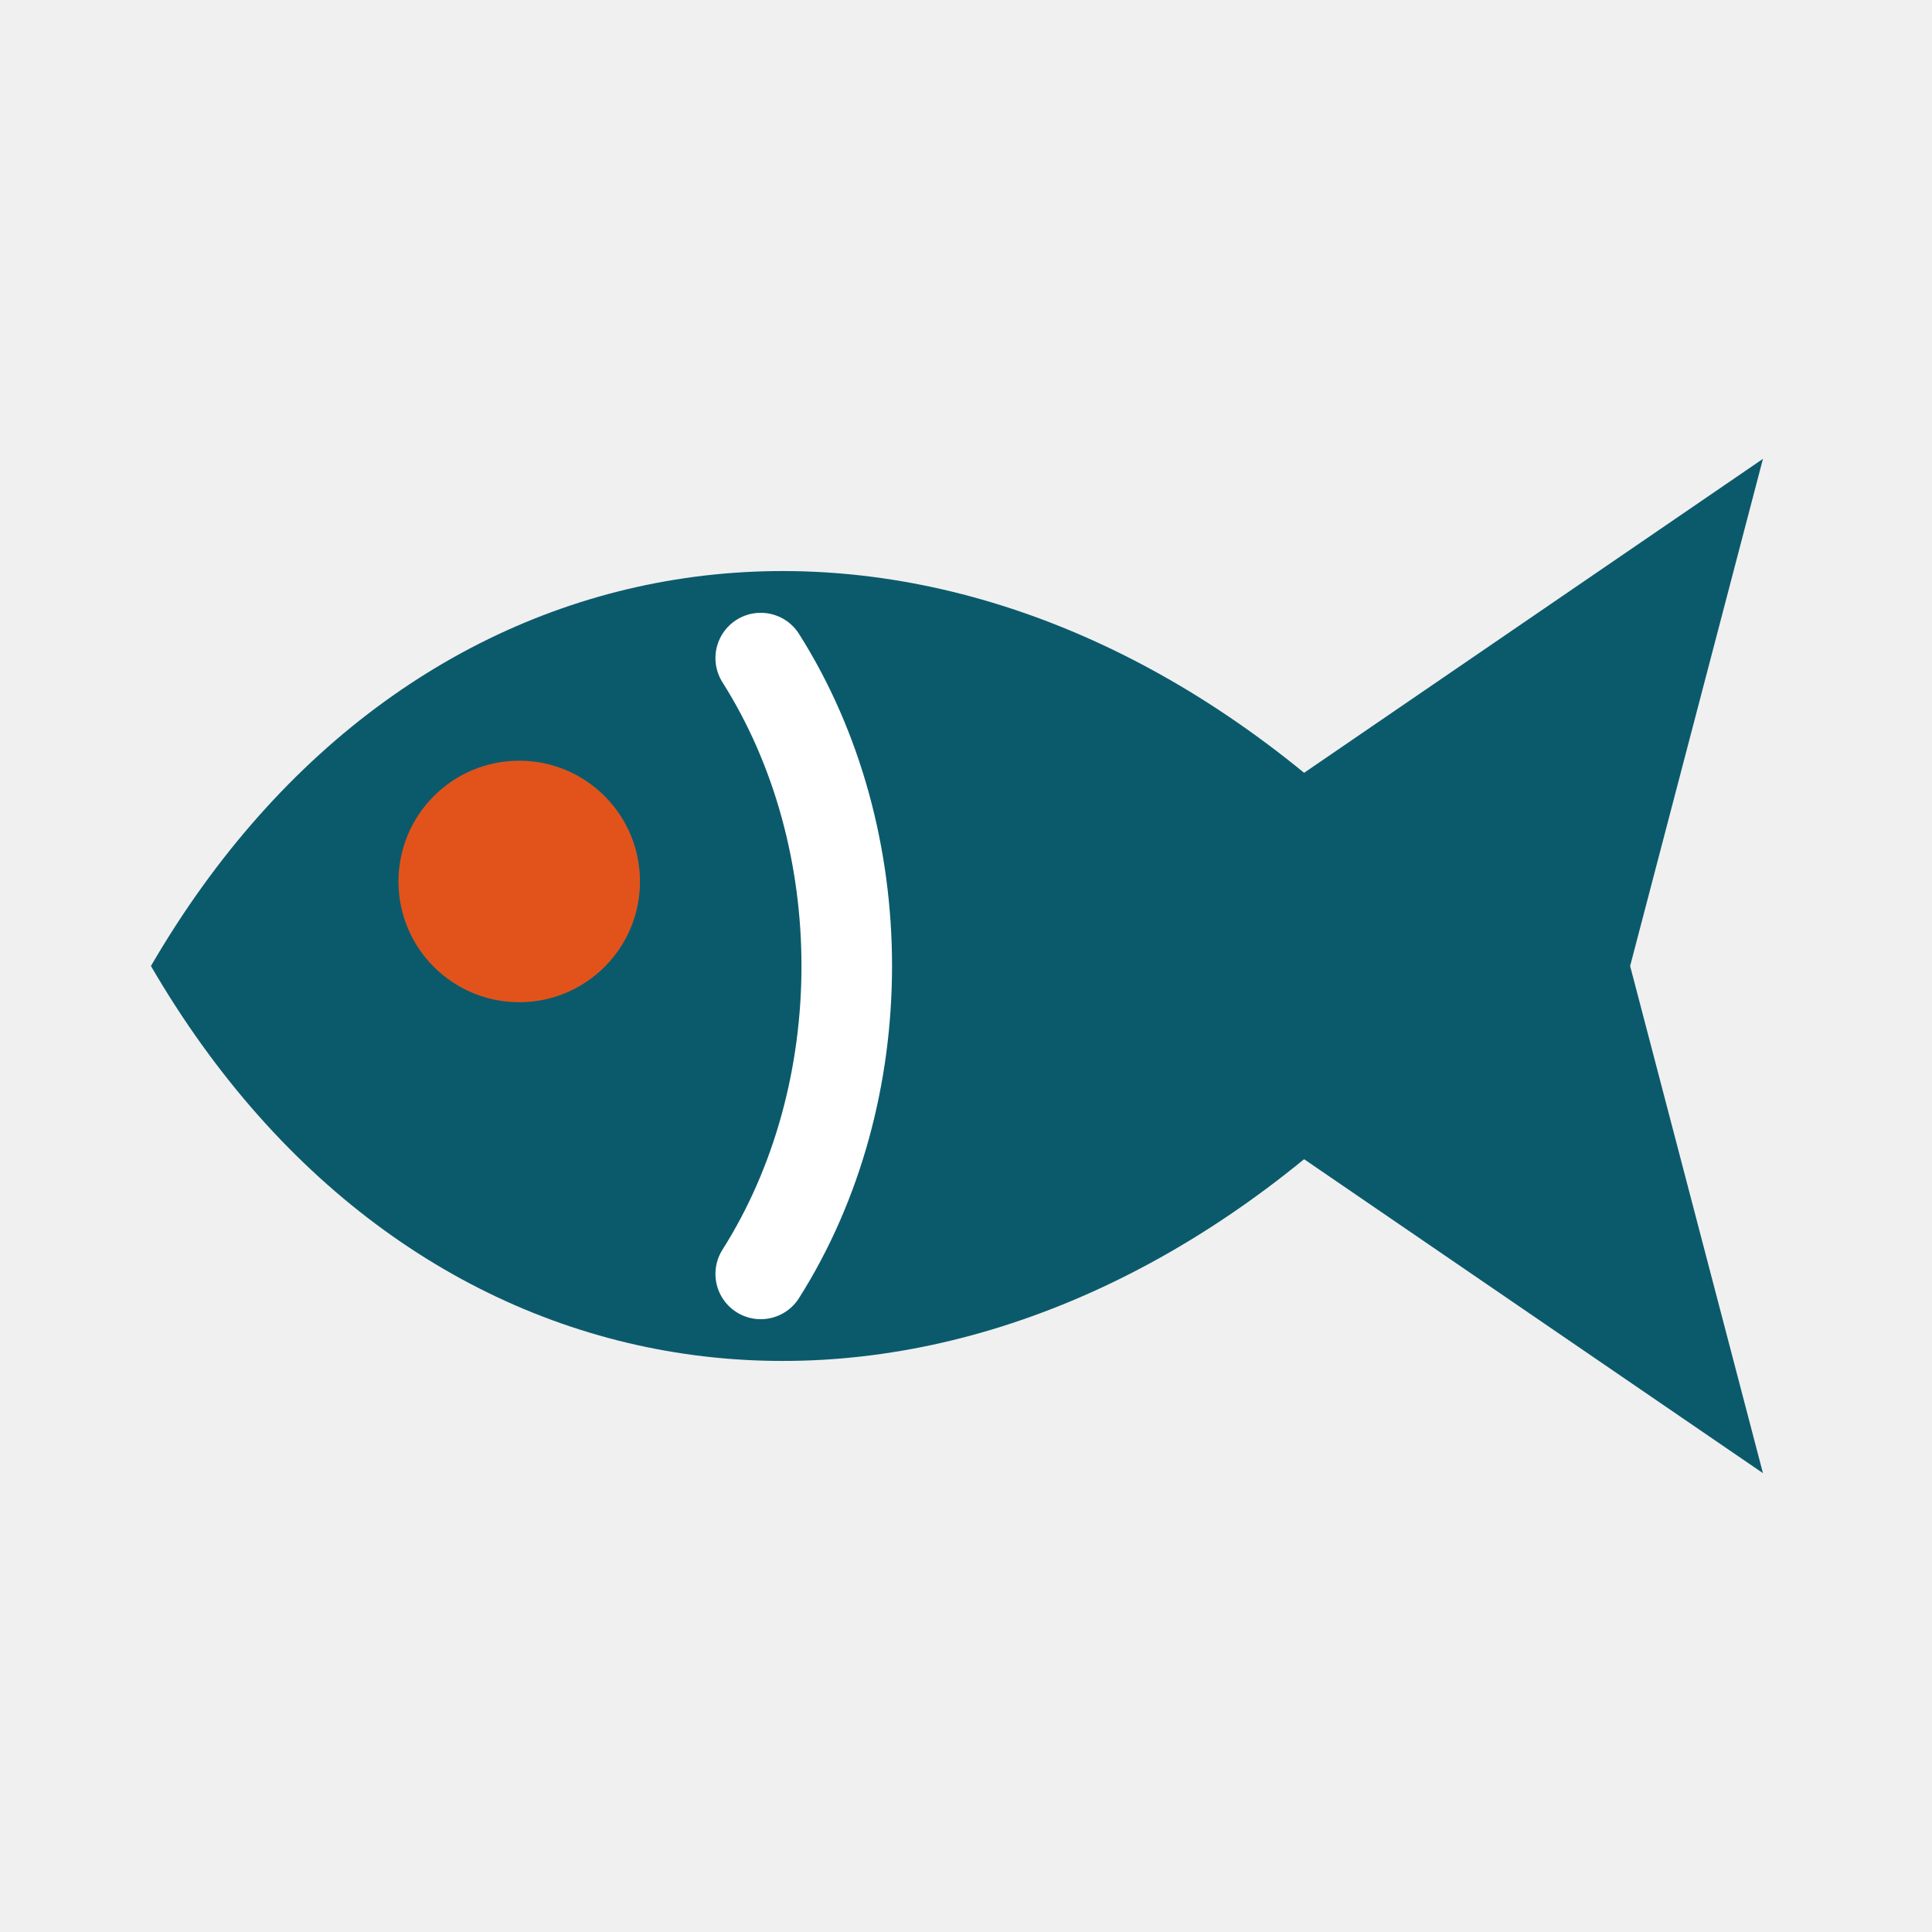
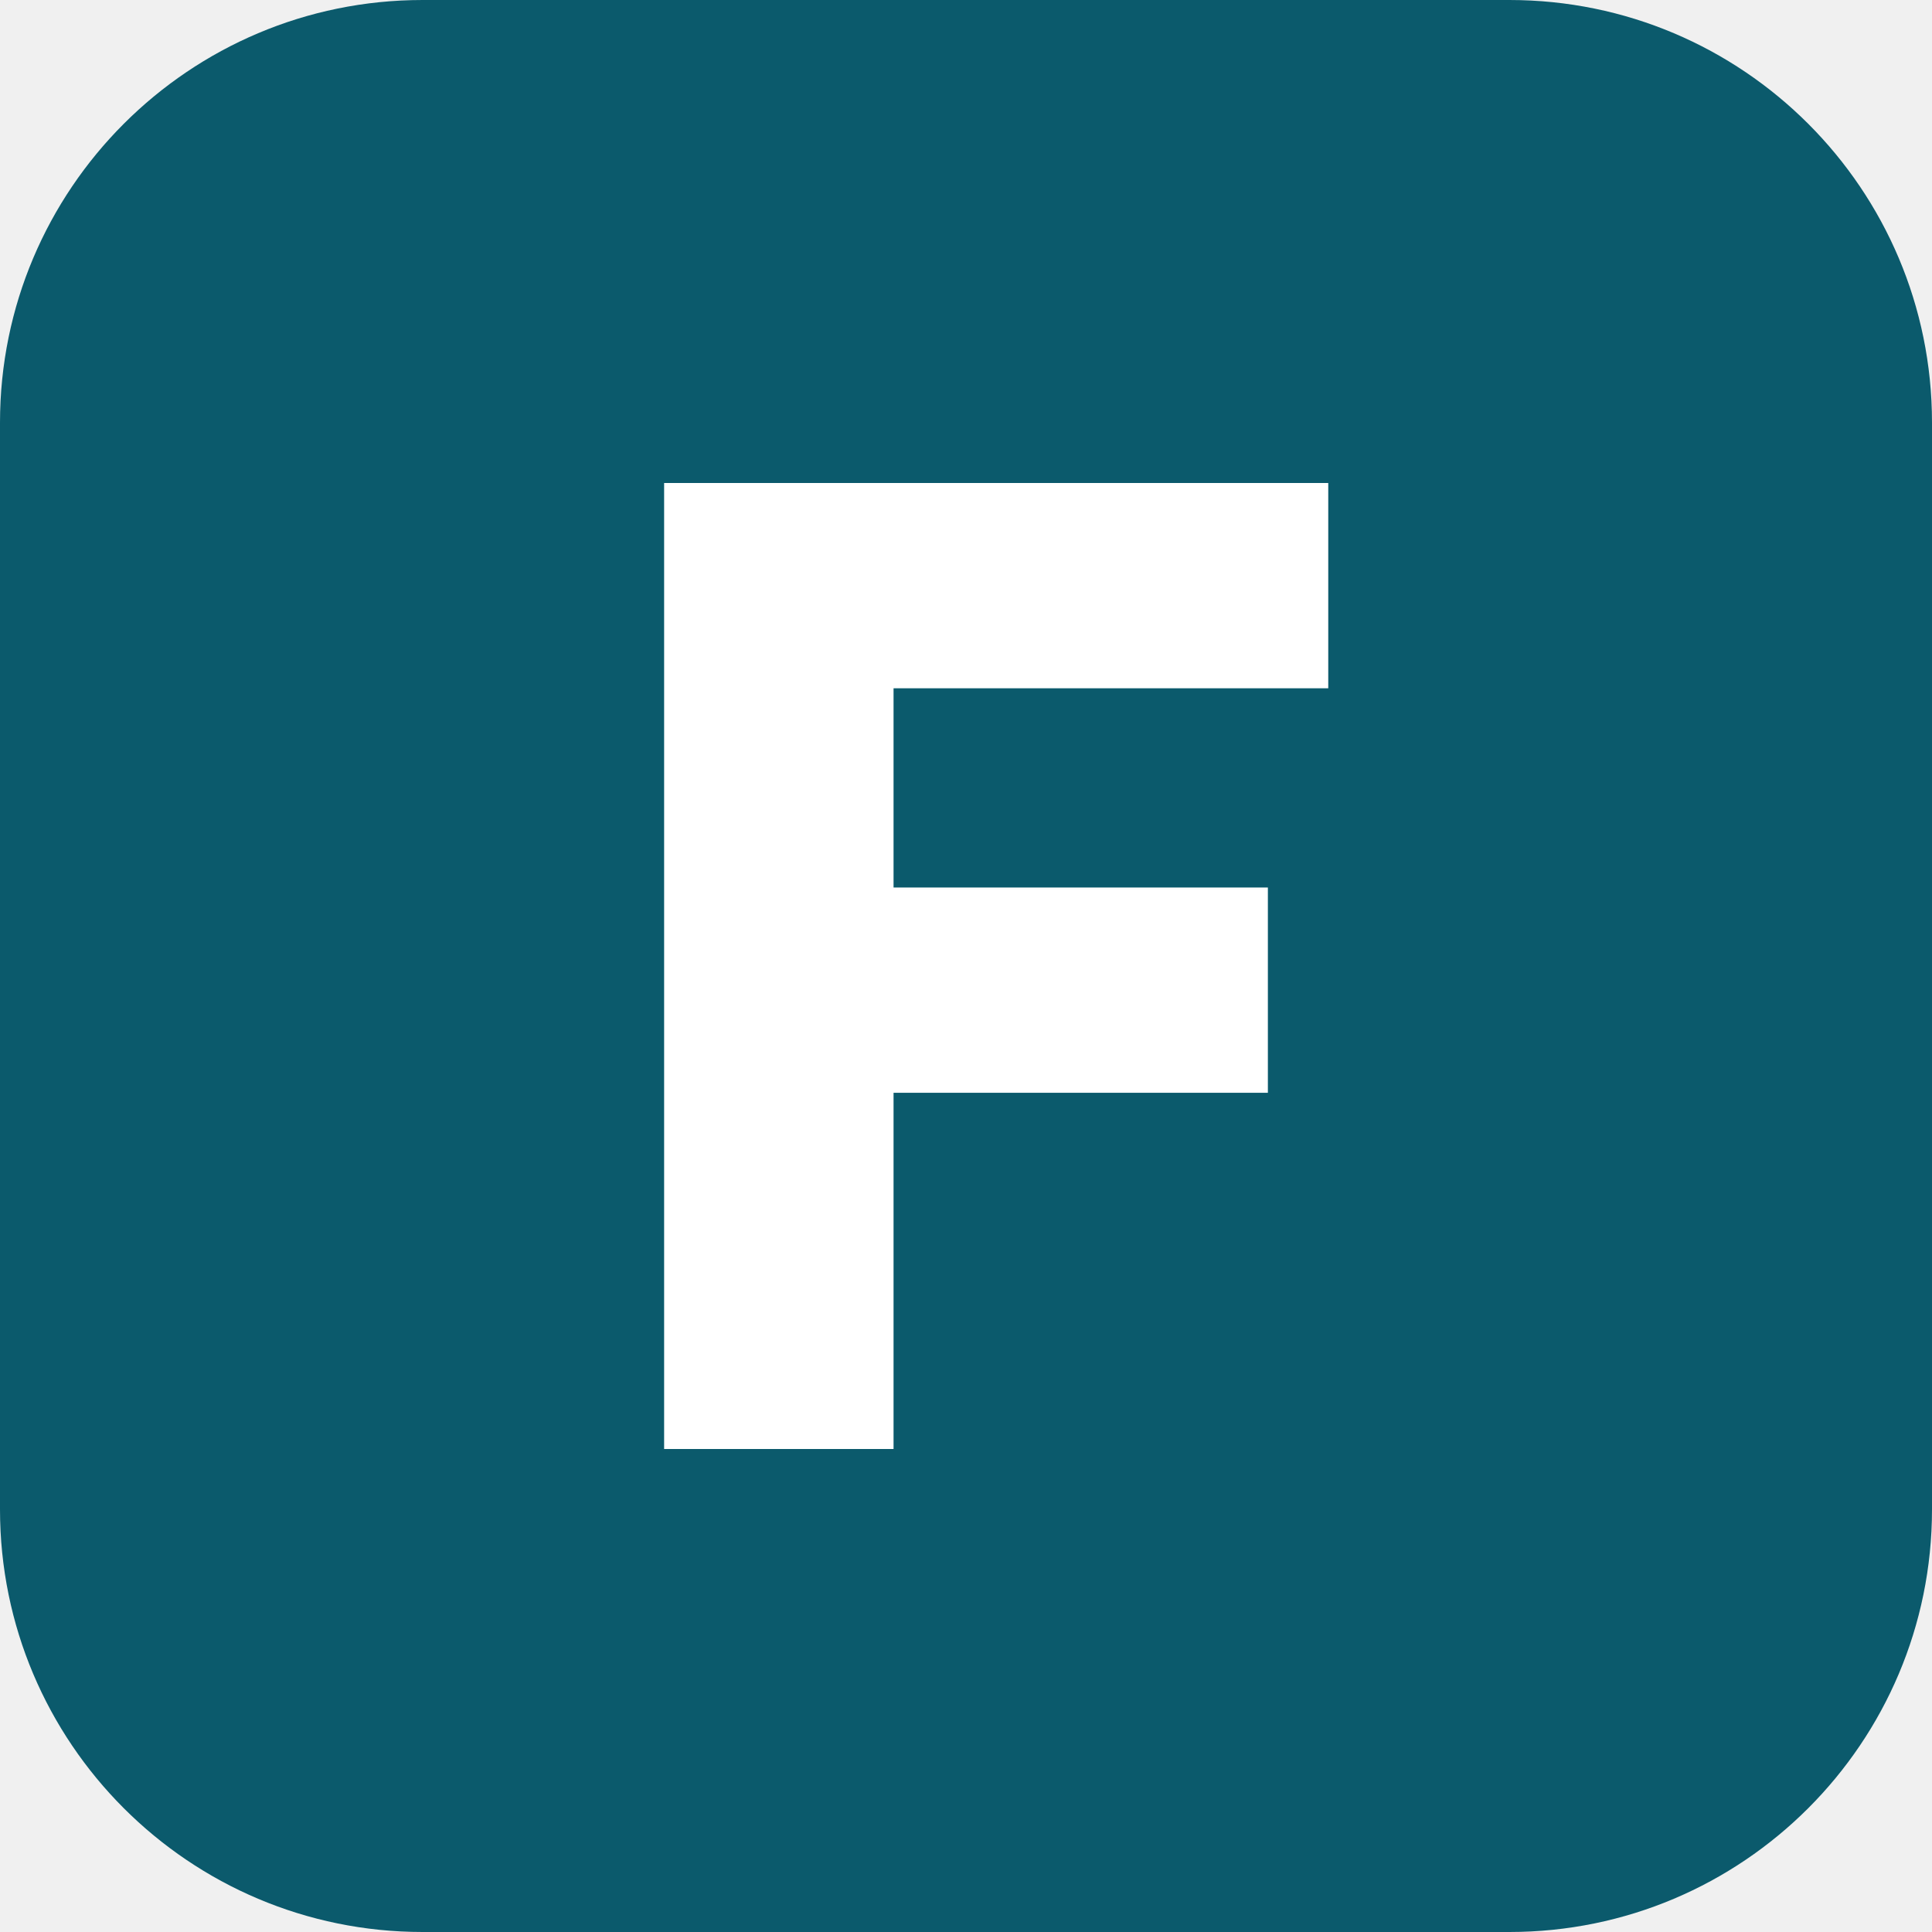
<svg xmlns="http://www.w3.org/2000/svg" viewBox="0 0 32 32" role="img" aria-label="FAMO Seafood">
-   <path d="M2.5 16C6.8 8.6 15 7.4 21.6 12.8L29.2 7.6 27 16l2.2 8.4-7.6-5.2C15 24.6 6.8 23.4 2.5 16Z" fill="#0B5A6C" />
-   <path d="M12.6 10.9c1.9 3 1.9 7.2 0 10.2" fill="none" stroke="#fff" stroke-width="1.5" stroke-linecap="round" />
-   <circle cx="8.6" cy="14.6" r="2" fill="#E2531B" />
+   <rect width="32" height="32" rx="7" fill="#0B5A6C" />
+   <path d="M11 8h11v3.4h-7.2v3.3h6.2v3.4h-6.2V24H11z" fill="#fff" />
</svg>
